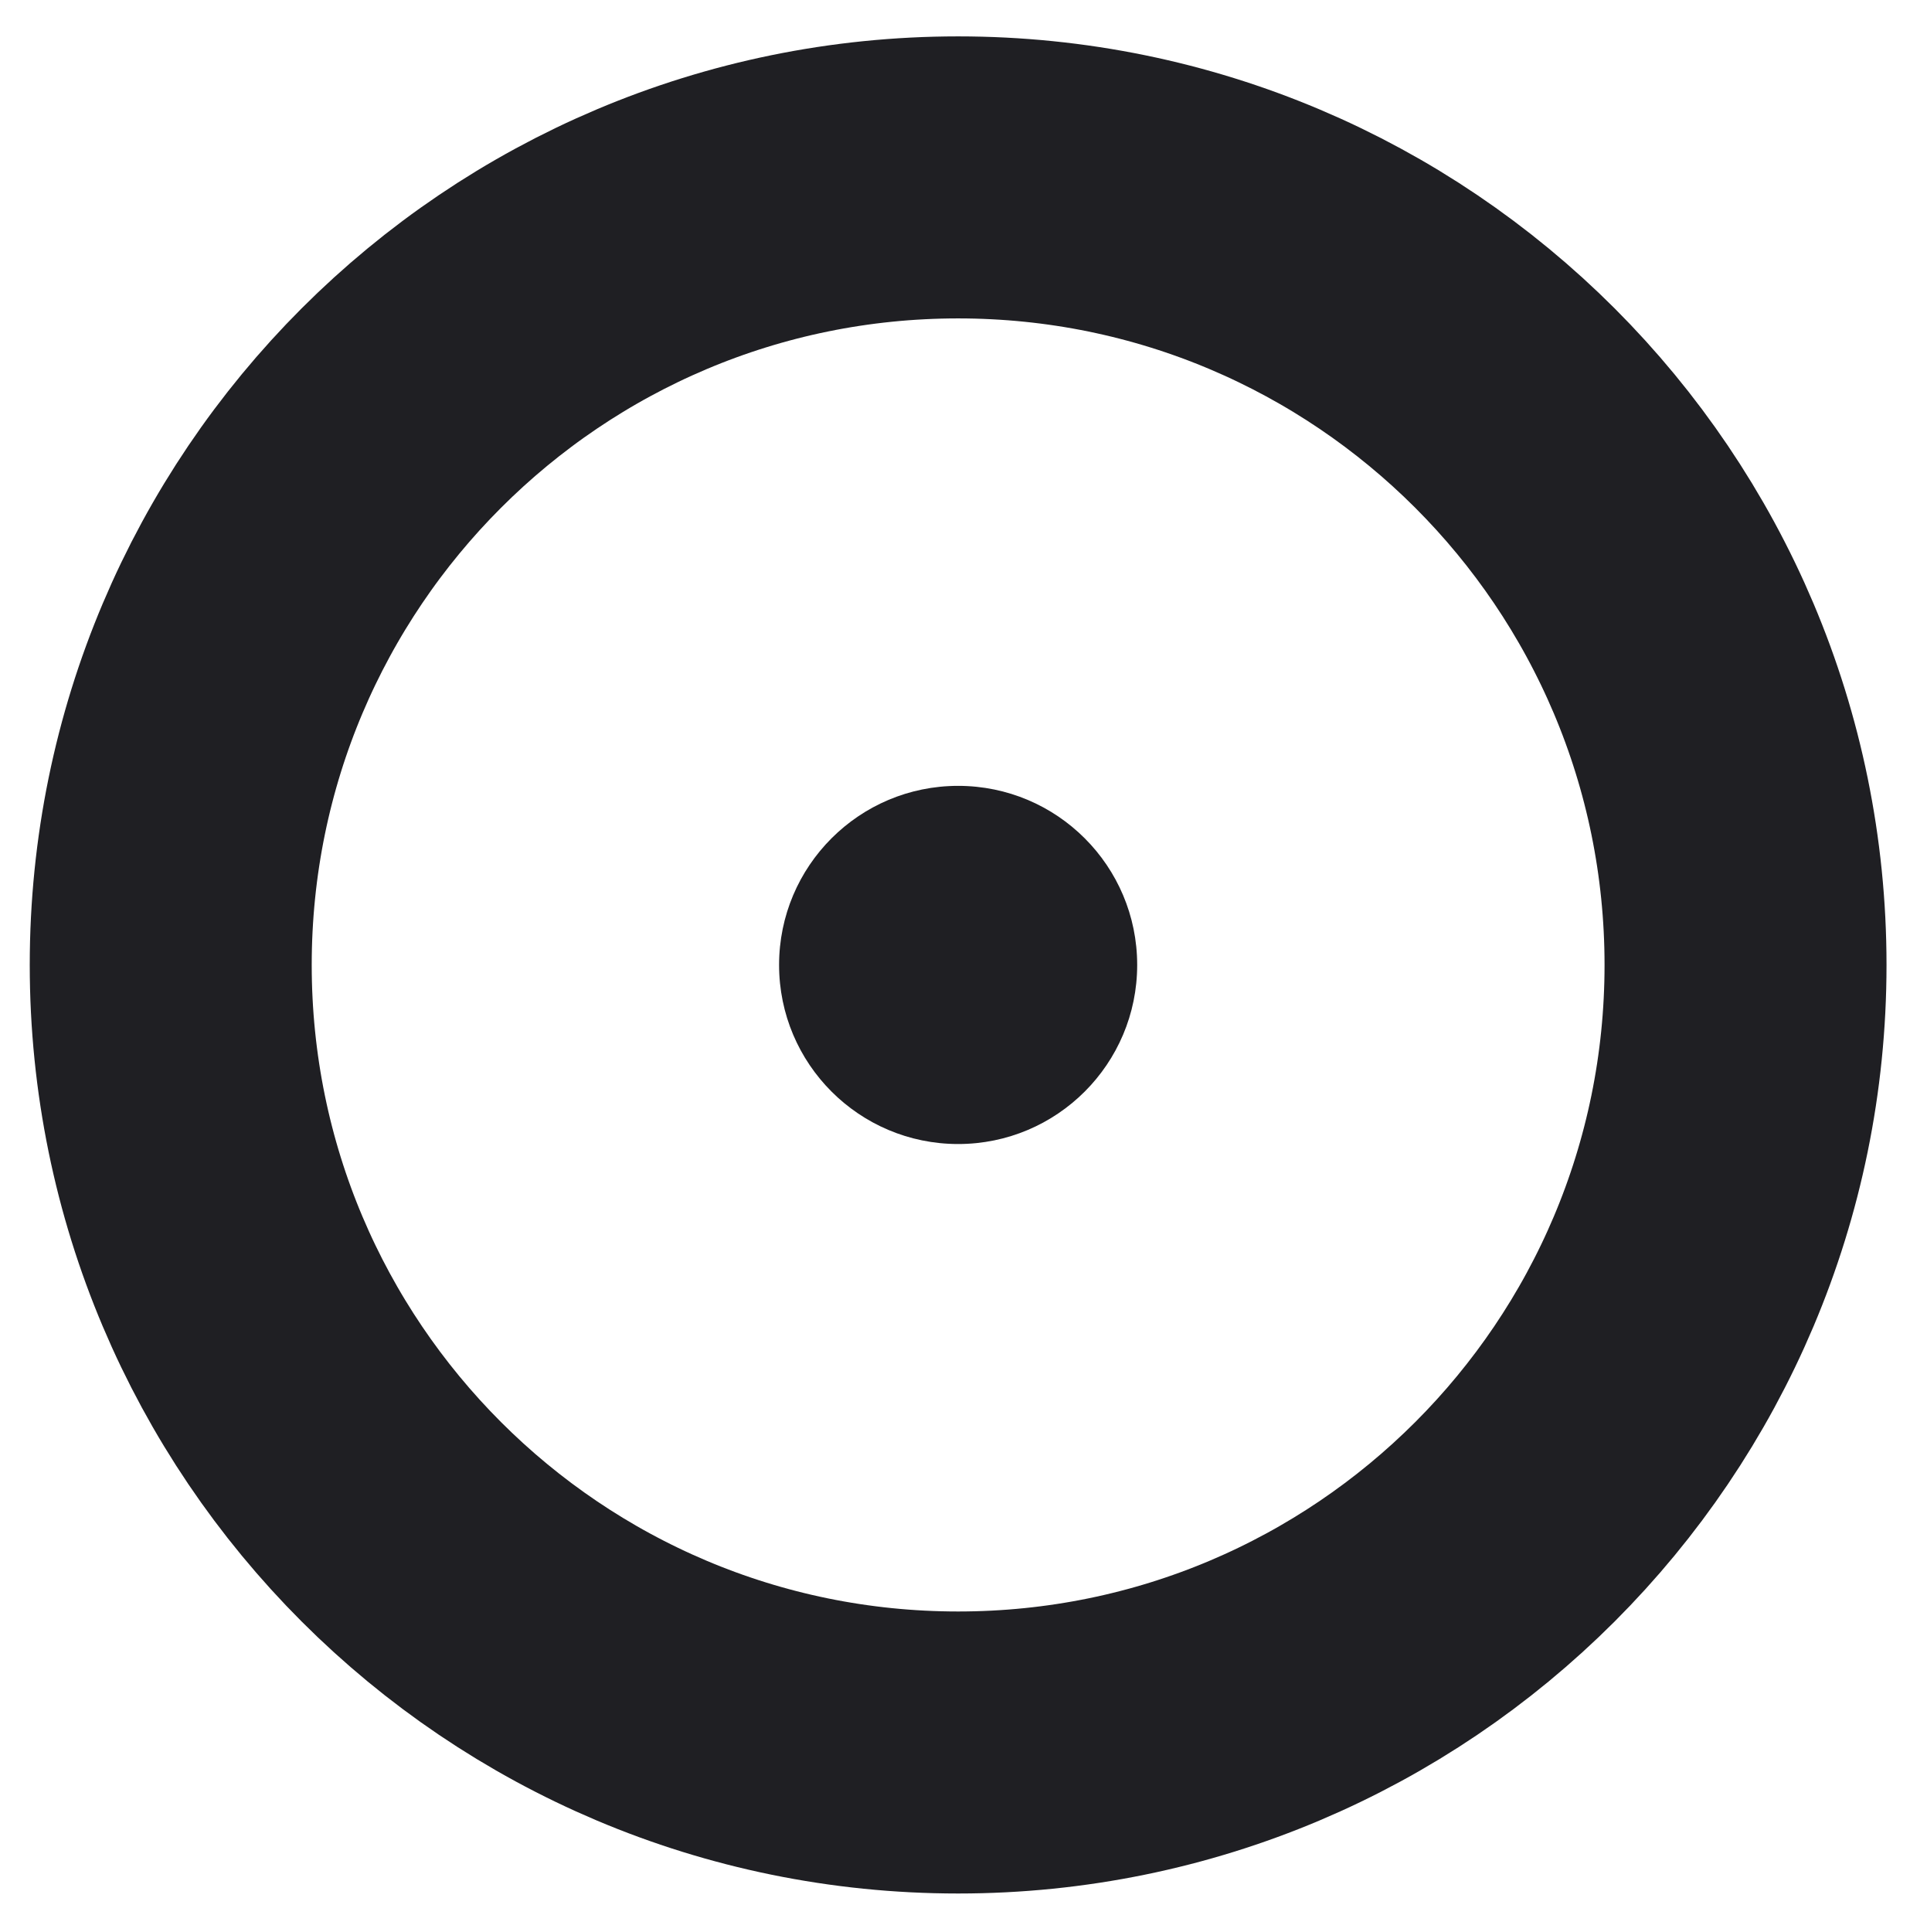
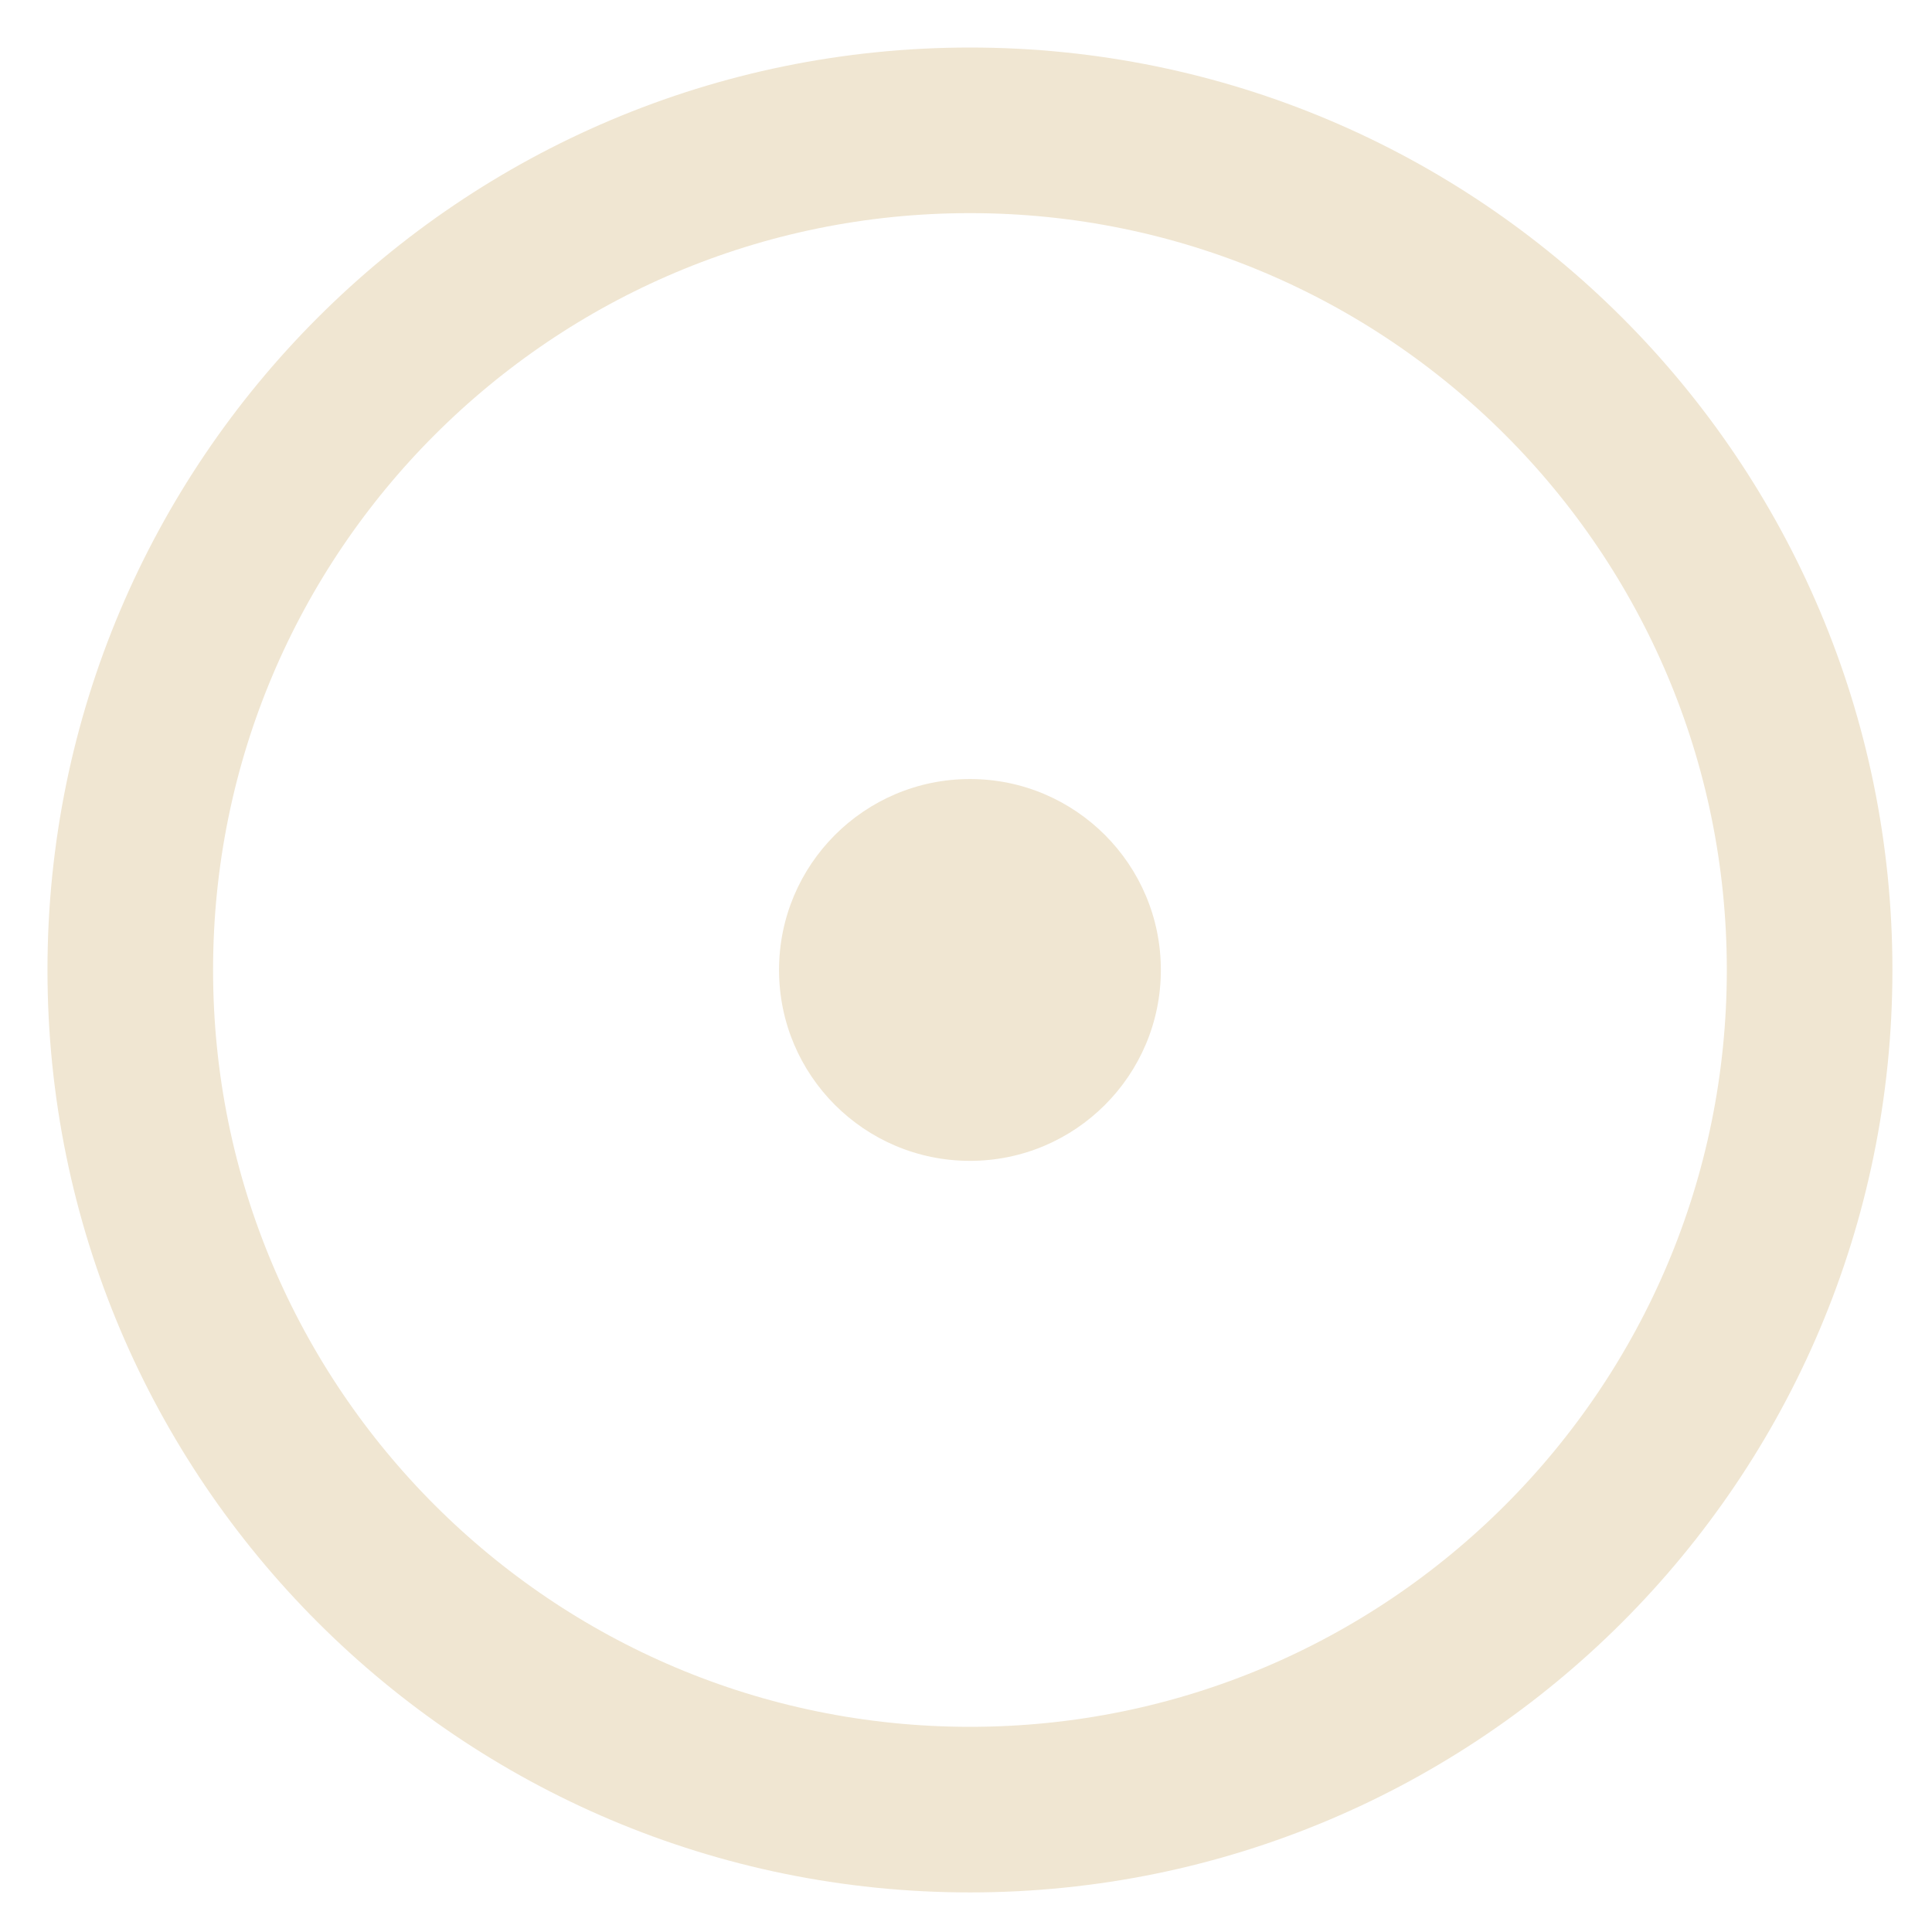
- <svg xmlns="http://www.w3.org/2000/svg" version="1.1" id="Calque_2" x="0px" y="0px" viewBox="0 0 1354.7 1370.1" style="enable-background:new 0 0 1354.7 1370.1;" xml:space="preserve">
-   <style type="text/css">
- 	.st0{display:none;fill:none;stroke:#1F1F23;stroke-width:200;stroke-miterlimit:10;}
- 	.st1{display:none;fill:#1F1F23;}
- 	.st2{display:none;fill:none;stroke:#1F1F23;stroke-width:210.99;stroke-miterlimit:10;}
- 	.st3{fill:none;stroke:#1F1F23;stroke-width:200;stroke-miterlimit:10;}
- 	.st4{fill:#1F1F23;}
- </style>
-   <polygon id="XMLID_49_" class="st0" points="1247.1,1130.4 112.1,1130.4 679.6,50.9 " />
-   <circle id="XMLID_48_" class="st1" cx="679.6" cy="759.6" r="127" />
-   <polygon id="XMLID_43_" class="st0" points="1250,1135.3 115,1135.3 682.5,55.8 " />
-   <line id="XMLID_47_" class="st0" x1="201" y1="-355.1" x2="1149" y2="-355.1" />
-   <polygon id="XMLID_46_" class="st0" points="1250,1119.9 115,1119.9 682.5,40.5 " />
-   <circle id="XMLID_45_" class="st1" cx="-193" cy="568.1" r="127" />
-   <circle id="XMLID_44_" class="st1" cx="1558" cy="557.7" r="127" />
-   <polygon id="XMLID_35_" class="st0" points="1250,1119.9 115.1,1119.9 682.5,40.5 " />
-   <line id="XMLID_1_" class="st2" x1="673.6" y1="1355.8" x2="673.6" y2="-195.4" />
-   <circle id="XMLID_42_" class="st3" cx="679.6" cy="684.3" r="558.5" />
-   <circle id="XMLID_41_" class="st4" cx="679.6" cy="684.3" r="127" />
-   <circle id="XMLID_40_" class="st0" cx="3440.4" cy="3027.5" r="558.5" />
-   <line id="XMLID_39_" class="st0" x1="2959" y1="2148.4" x2="3907" y2="2148.4" />
-   <circle id="XMLID_38_" class="st0" cx="6074.3" cy="3027.5" r="558.5" />
-   <circle id="XMLID_37_" class="st1" cx="5195.4" cy="3032.7" r="127" />
-   <circle id="XMLID_36_" class="st1" cx="6946.4" cy="3022.3" r="127" />
-   <circle id="XMLID_34_" class="st0" cx="8347" cy="3022.3" r="558.5" />
-   <line id="XMLID_32_" class="st2" x1="8347" y1="3797.8" x2="8347" y2="2246.7" />
+ <svg xmlns="http://www.w3.org/2000/svg" width="35px" height="35px" viewBox="0 0 35 35" version="1.1">
+   <defs />
+   <g id="Page-1" stroke="none" stroke-width="1" fill="none" fill-rule="evenodd">
+     <g id="Desktop-HD" transform="translate(-31, -703)">
+       <g id="side-navbar" transform="translate(0, 672)">
+         <g id="item-1">
+           <g id="title-arcane" transform="translate(33, 22)">
+             <g id="picto-source" transform="translate(0, 11)">
+               <path d="M30.783,15.572 C30.783,23.973 23.972,30.783 15.572,30.783 C7.171,30.783 0.36,23.973 0.36,15.572 C0.36,7.171 7.171,0.361 15.572,0.361 C23.972,0.361 30.783,7.171 30.783,15.572 Z" id="Stroke-1" stroke="#F0E6D2" stroke-width="3" />
+               <path d="M19.03,15.572 C19.03,17.481 17.481,19.03 15.572,19.03 C13.661,19.03 12.113,17.481 12.113,15.572 C12.113,13.662 13.661,12.113 15.572,12.113 C17.481,12.113 19.03,13.662 19.03,15.572" id="Fill-3" fill="#F0E6D2" />
+             </g>
+           </g>
+         </g>
+       </g>
+     </g>
+   </g>
</svg>
